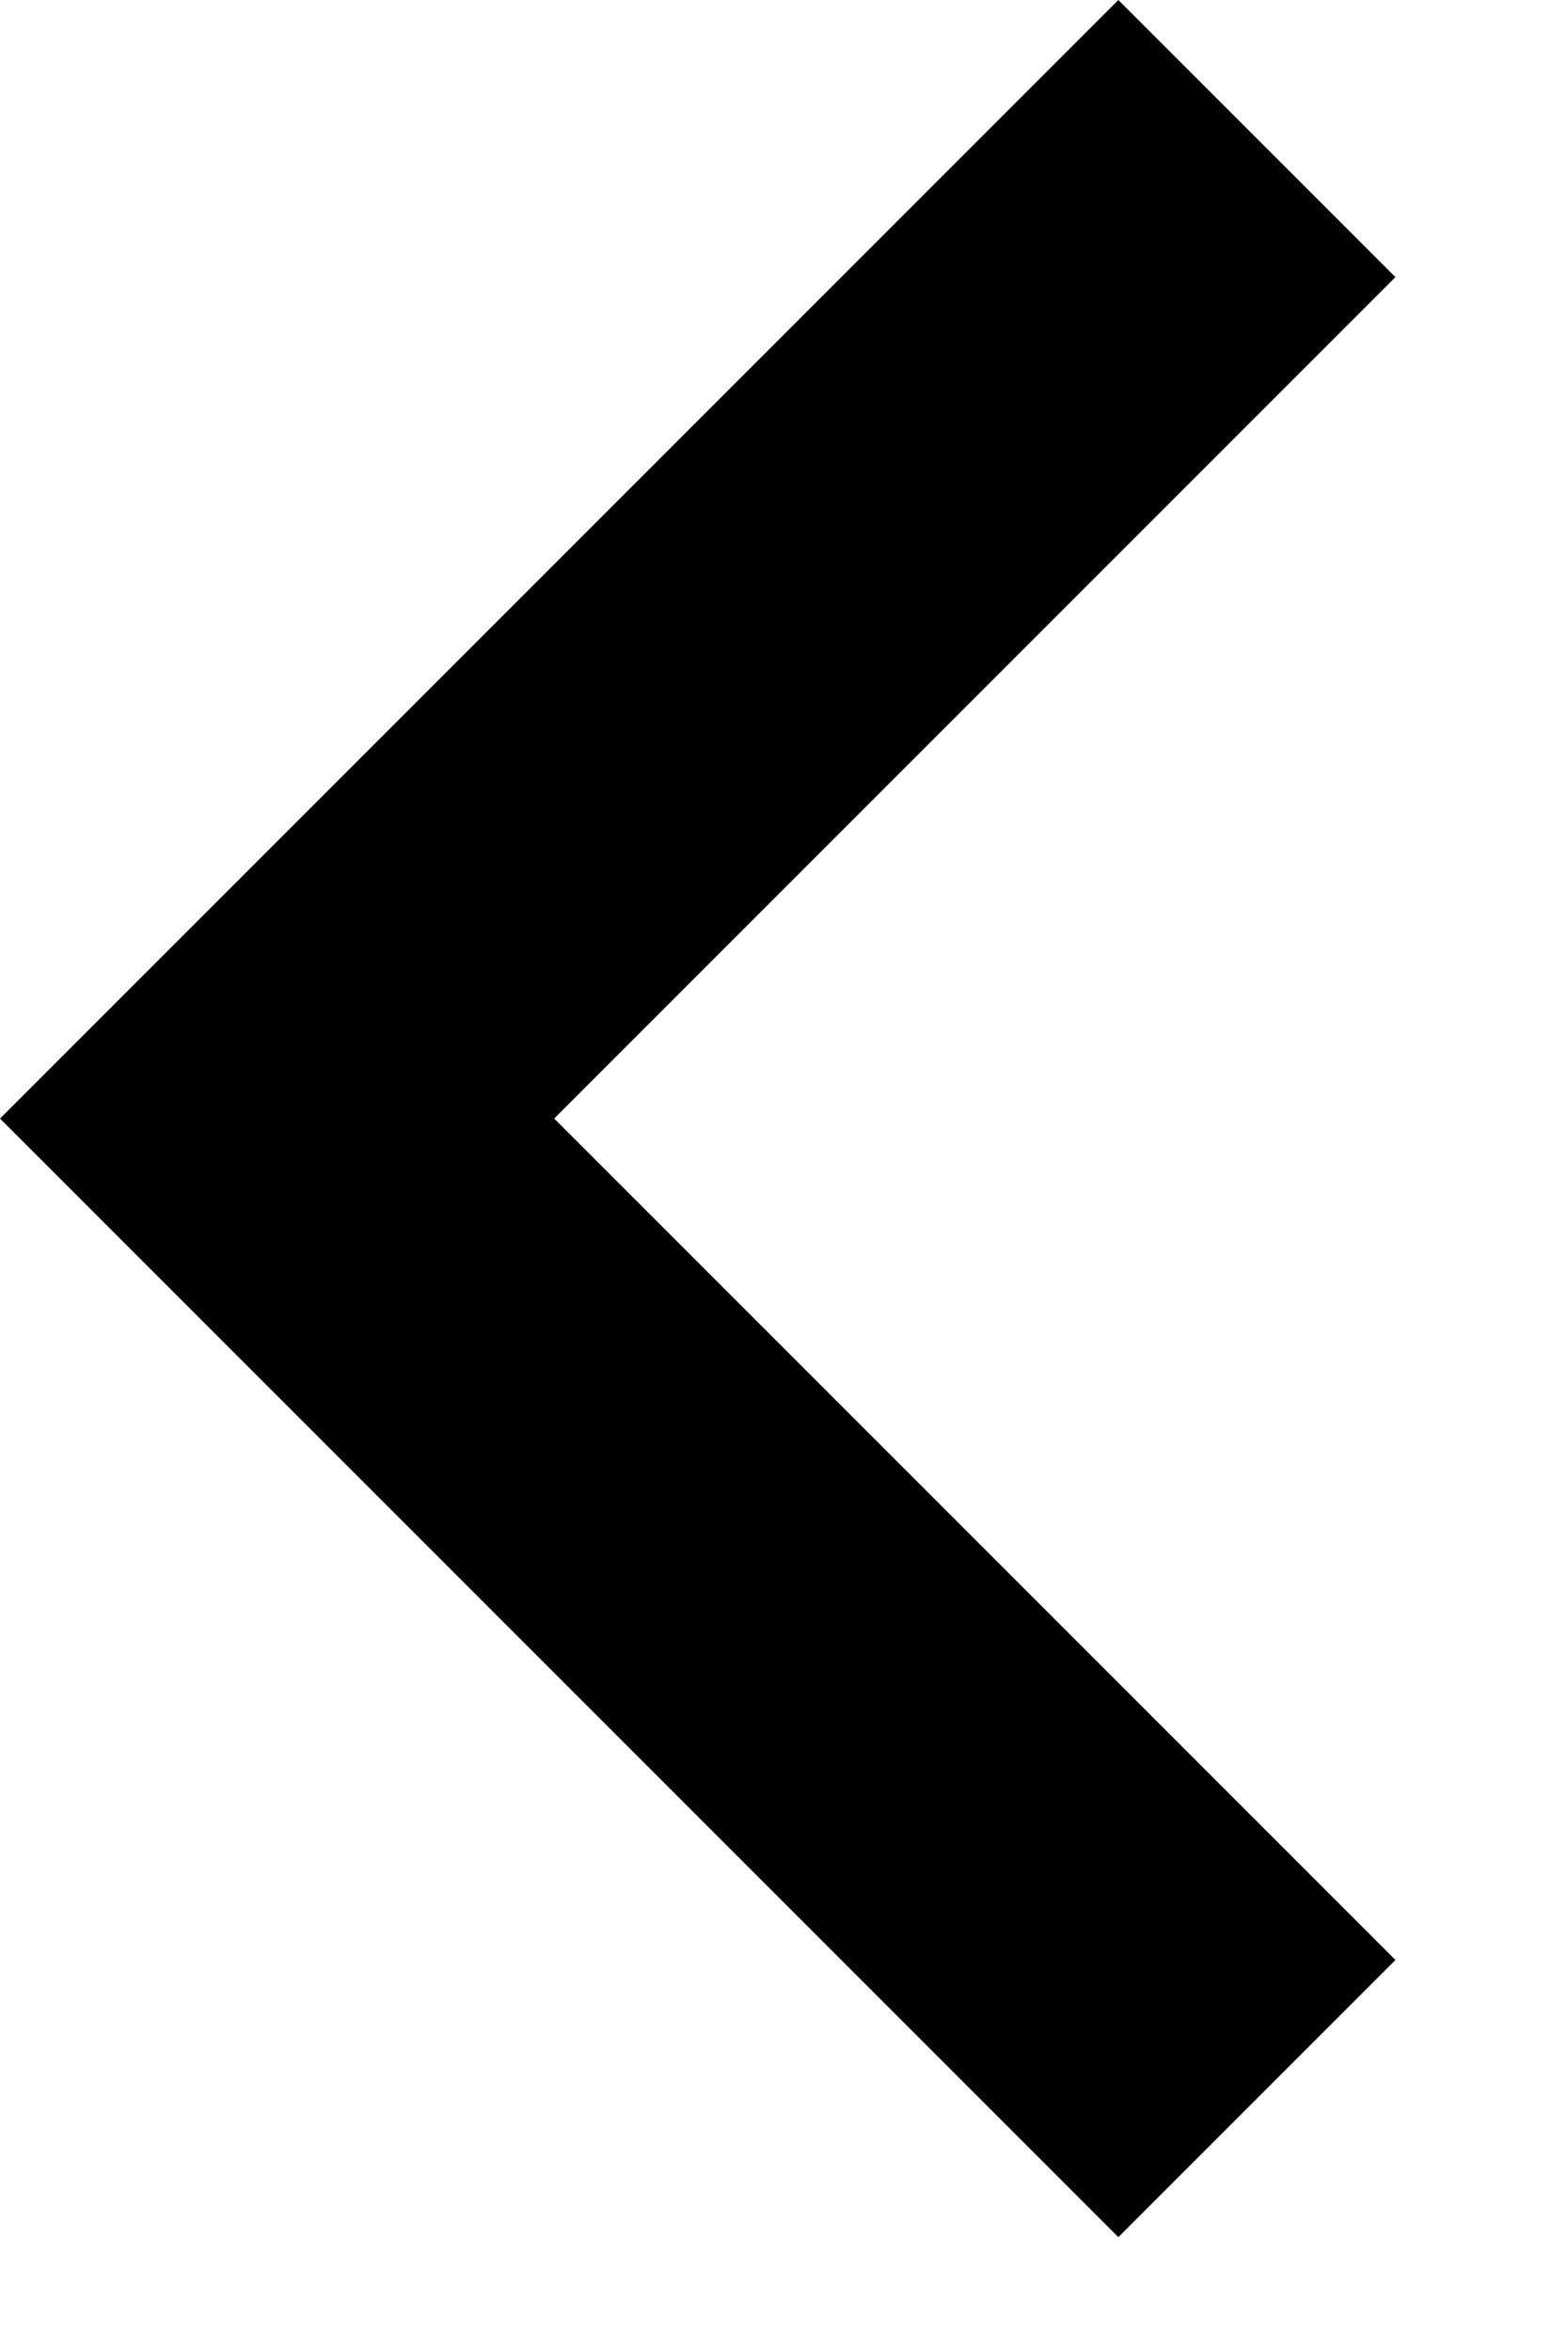
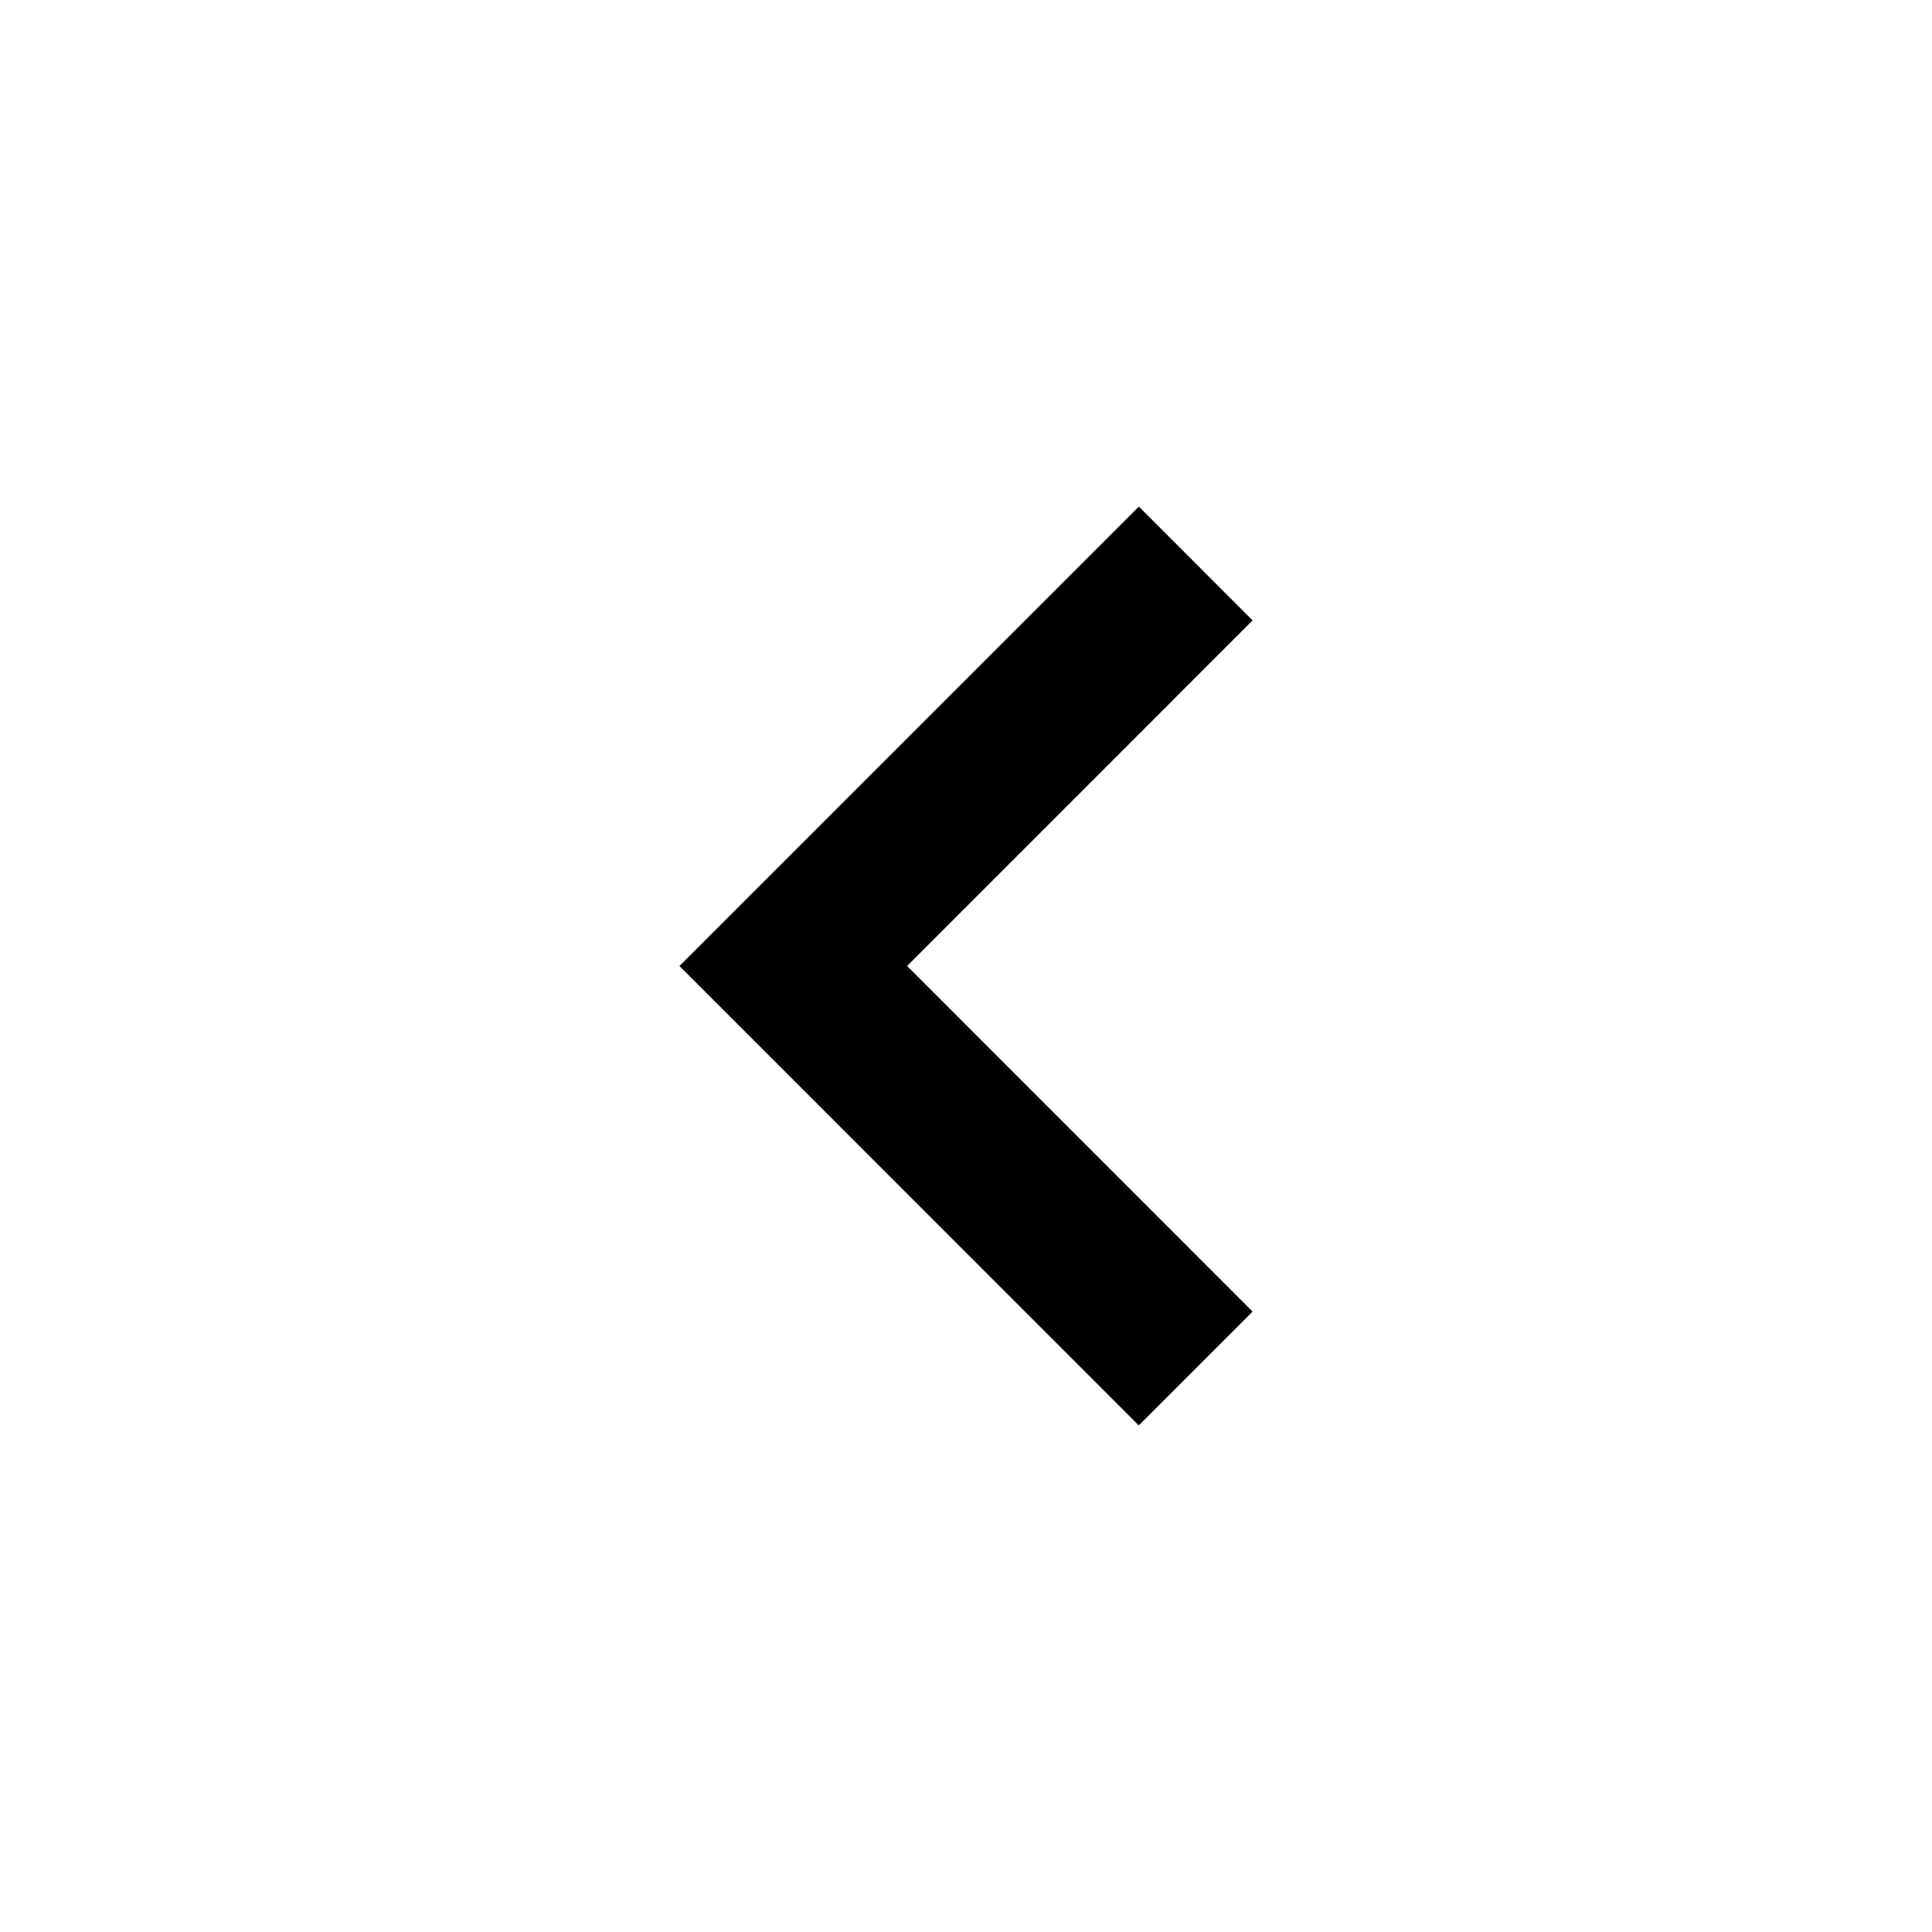
- <svg xmlns="http://www.w3.org/2000/svg" viewBox="0 0 8 12" fill="none">
-   <path d="M5.707 6.18652e-05L9.49127e-05 5.707L5.707 11.414L7.121 10L2.828 5.707L7.121 1.414L5.707 6.18652e-05Z" fill="currentColor" />
+ <svg xmlns="http://www.w3.org/2000/svg" viewBox="0 0 24 24" fill="none">
+   <path d="M14.147 6.293L8.44 12L14.146 17.707L15.56 16.293L11.268 12L15.56 7.707L14.147 6.293Z" fill="currentColor" />
</svg>
